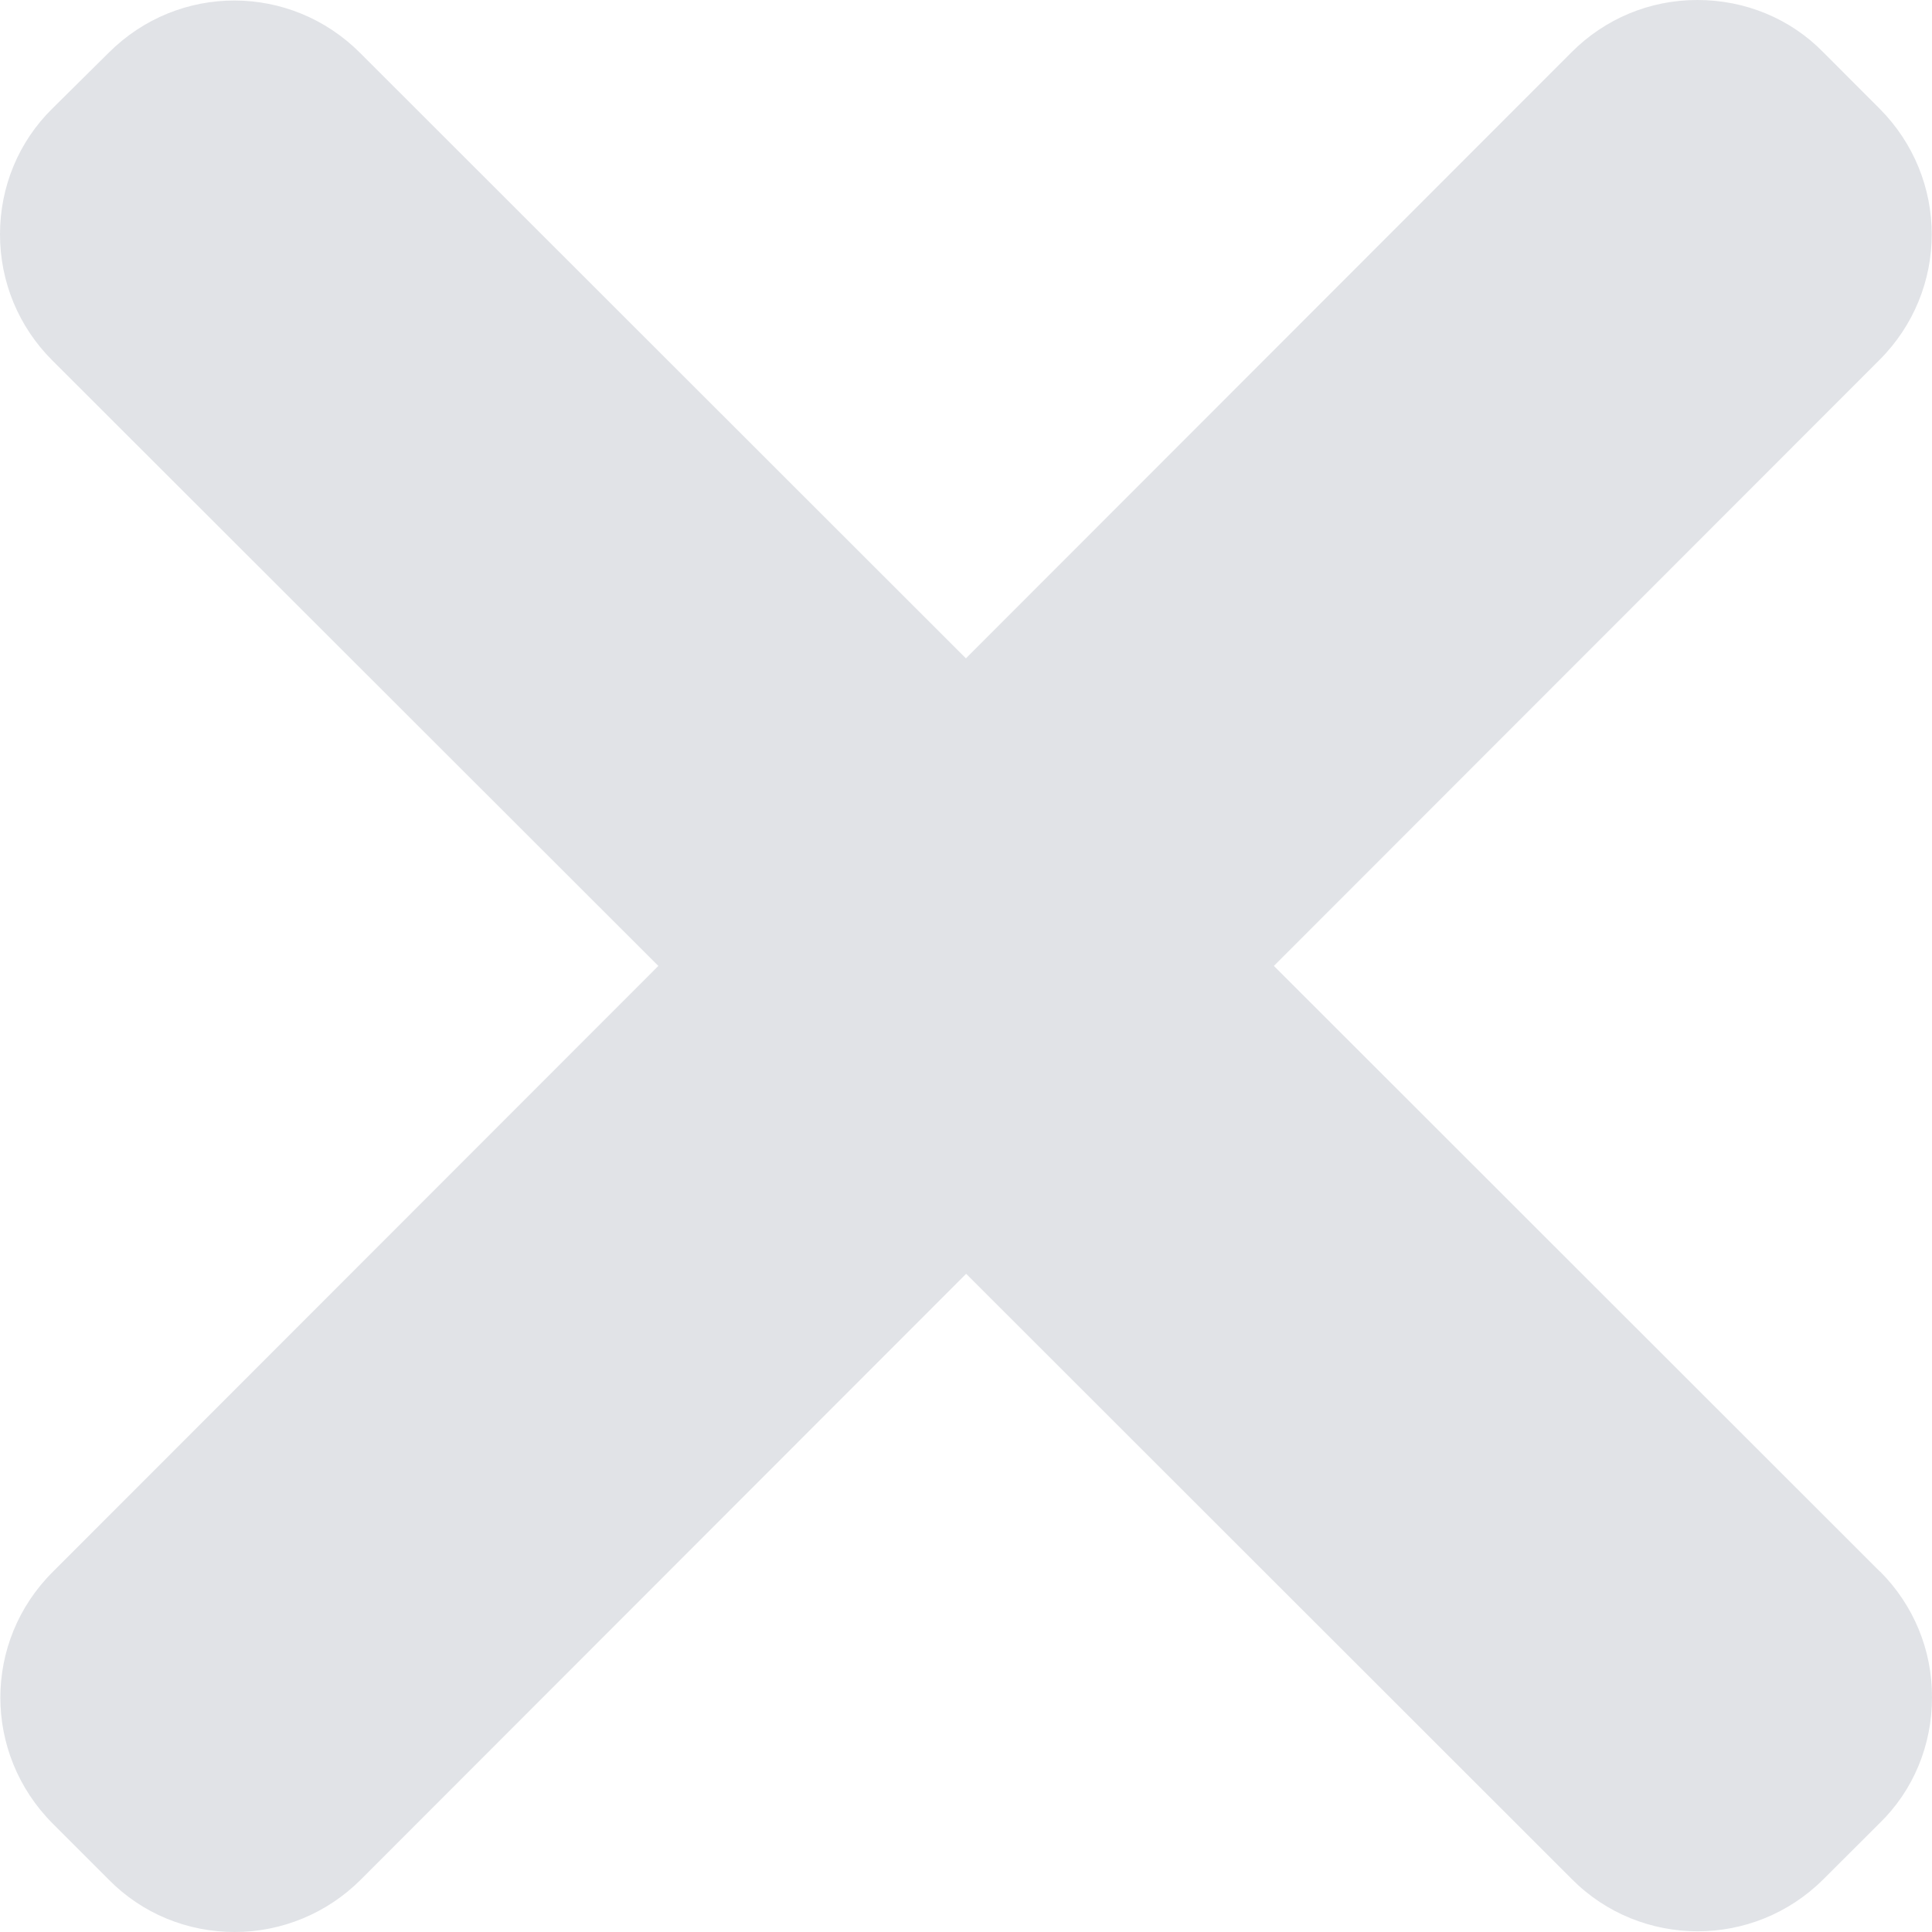
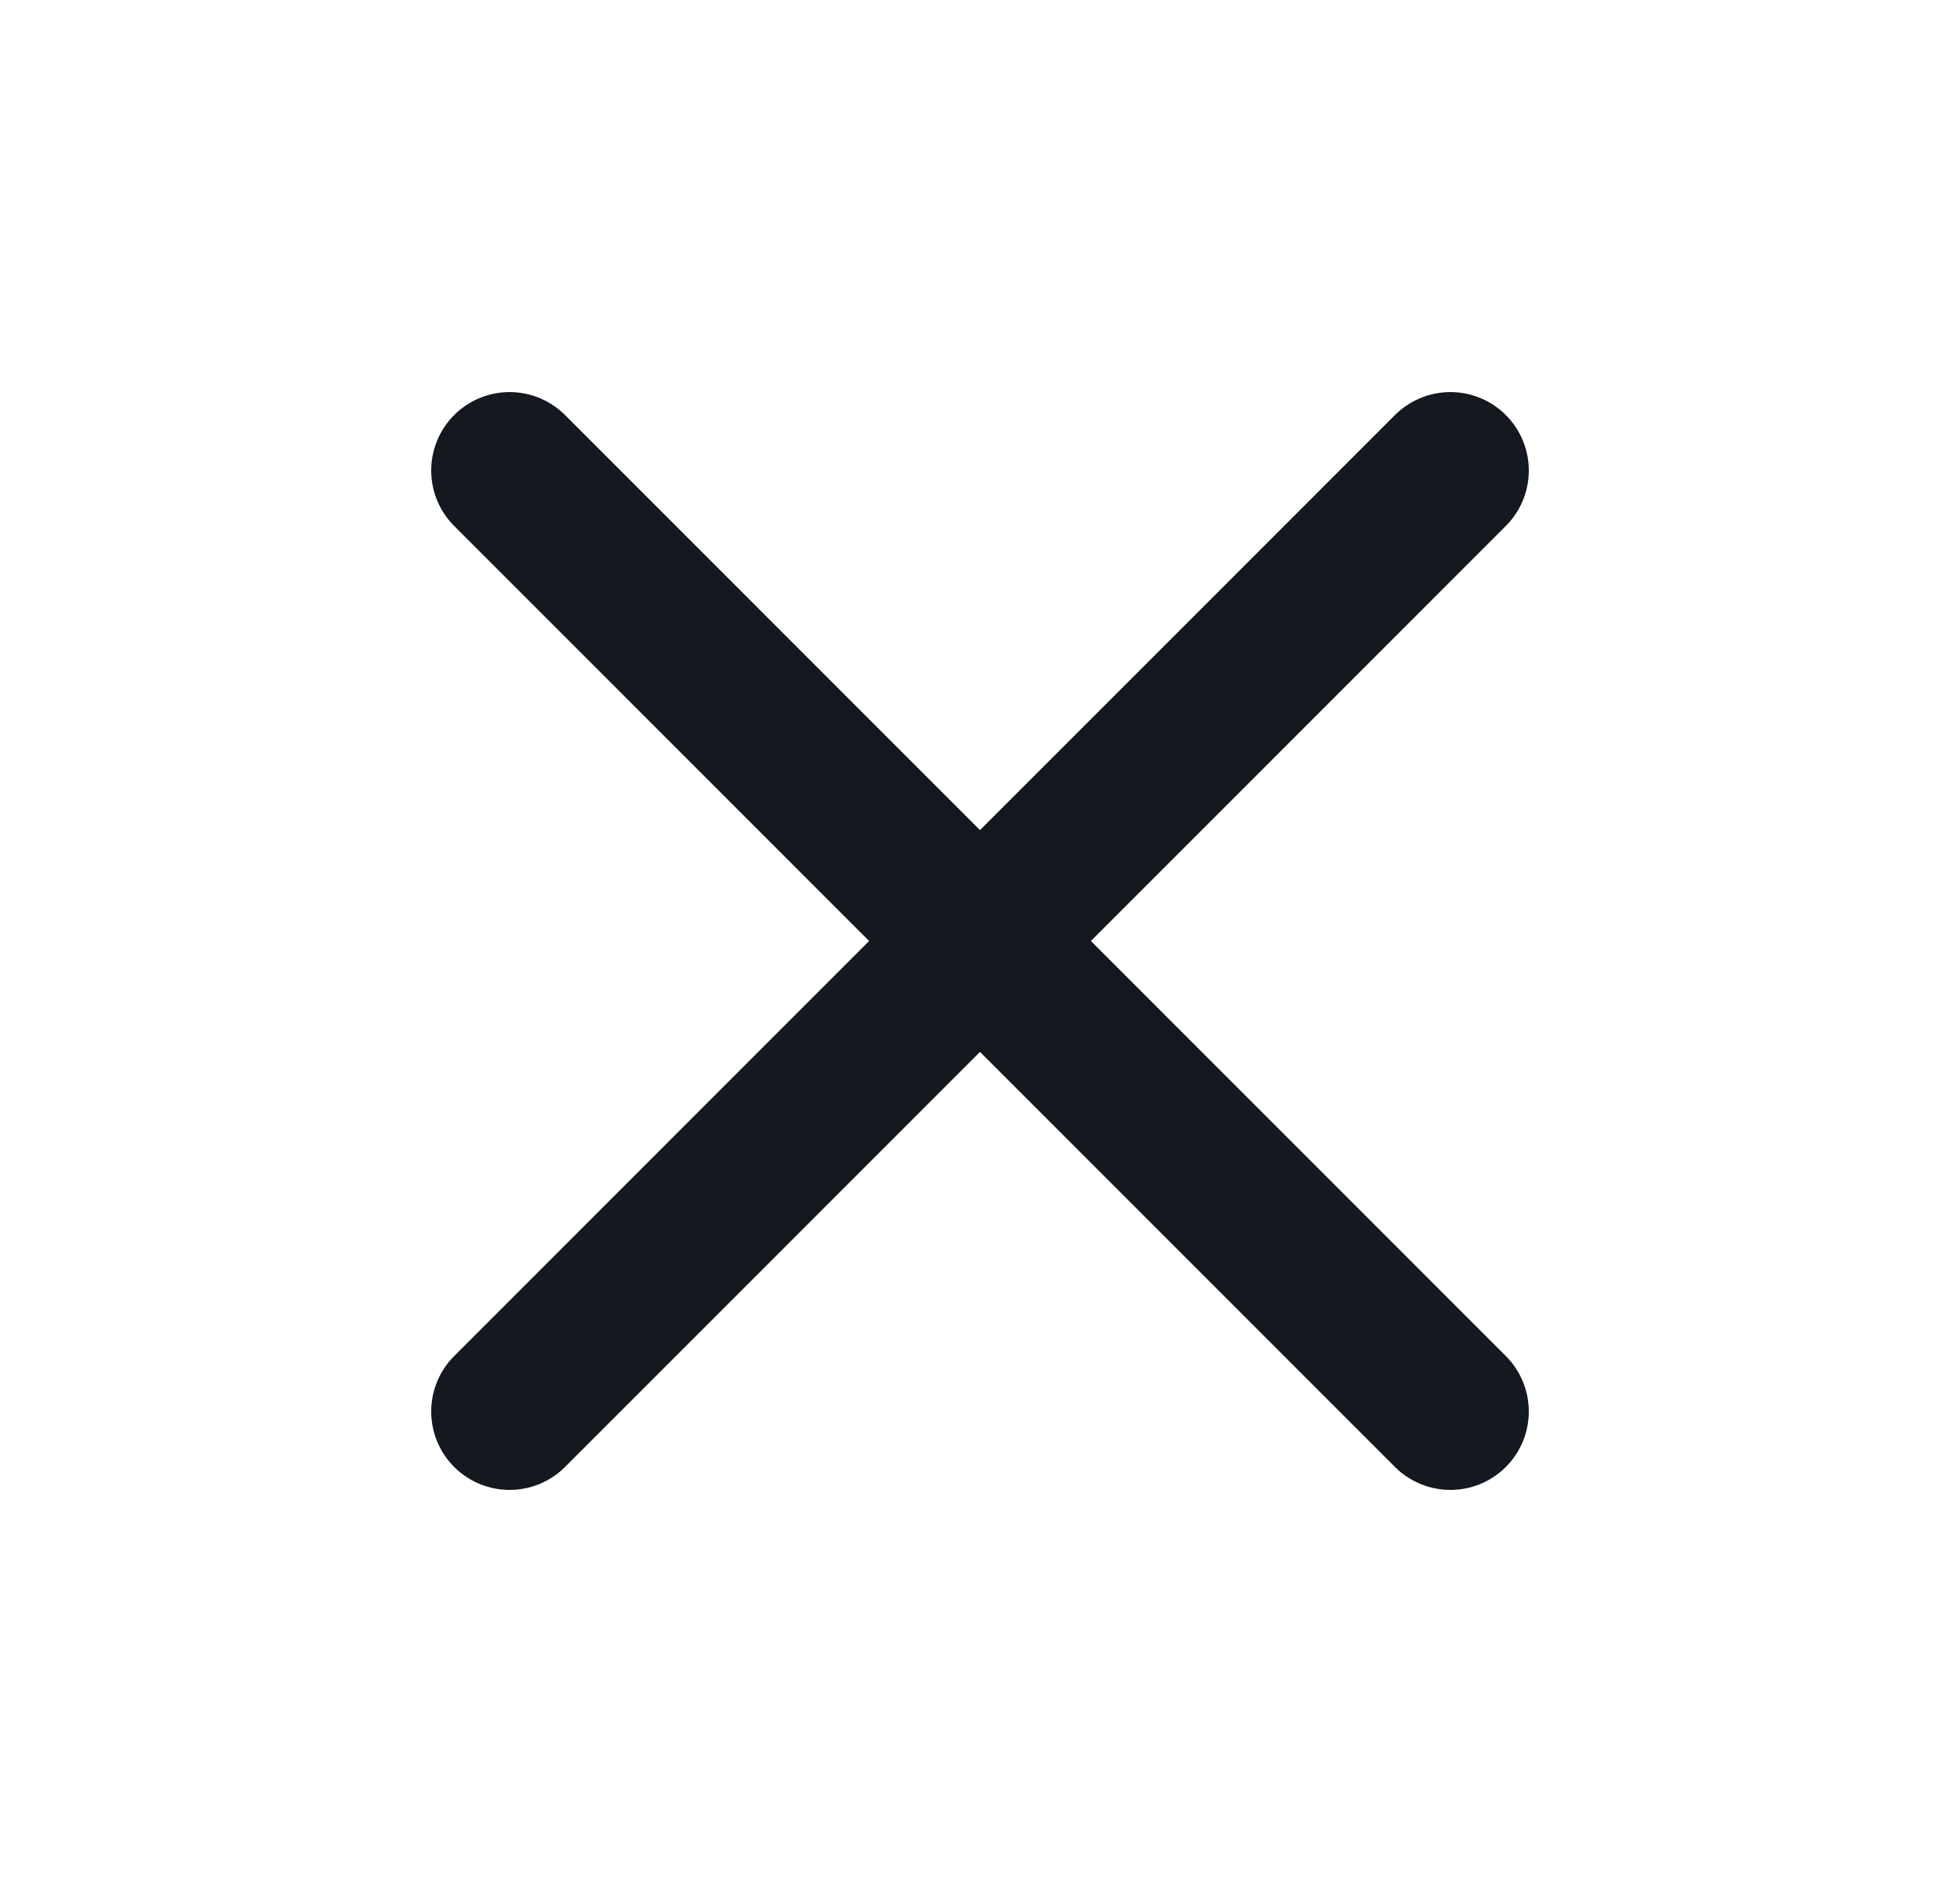
- <svg xmlns="http://www.w3.org/2000/svg" width="25" height="25" viewBox="0 0 25 25" fill="none">
-   <path d="M24.325 20.335L16.484 12.499L24.319 4.659C25.222 3.758 25.222 2.31 24.322 1.406L23.594 0.677C23.166 0.239 22.581 0 21.965 0C21.962 0 21.962 0 21.962 0C21.347 0 20.769 0.242 20.337 0.675L12.499 8.519L4.659 0.684C3.76 -0.216 2.313 -0.221 1.409 0.68L0.68 1.402C0.24 1.833 0 2.418 0 3.032C0 3.649 0.242 4.229 0.675 4.662L8.519 12.499L0.683 20.34C-0.221 21.24 -0.221 22.689 0.68 23.595L1.408 24.323C1.839 24.761 2.422 25 3.038 25C3.65 25 4.235 24.755 4.666 24.325L12.502 16.483L20.34 24.316C20.784 24.764 21.375 24.991 21.968 24.991C22.555 24.991 23.143 24.767 23.592 24.32L24.32 23.594C24.761 23.166 25 22.581 25 21.965C25.003 21.35 24.761 20.769 24.328 20.335H24.325Z" fill="#E1E3E7" />
+ <svg xmlns="http://www.w3.org/2000/svg" width="25" height="24" viewBox="0 0 25 24" fill="none">
+   <path d="M18.5 18L6.5 6" stroke="#14181F" stroke-width="2" stroke-linecap="round" stroke-linejoin="round" />
+   <path d="M18.5 6L6.5 18" stroke="#14181F" stroke-width="2" stroke-linecap="round" stroke-linejoin="round" />
</svg>
